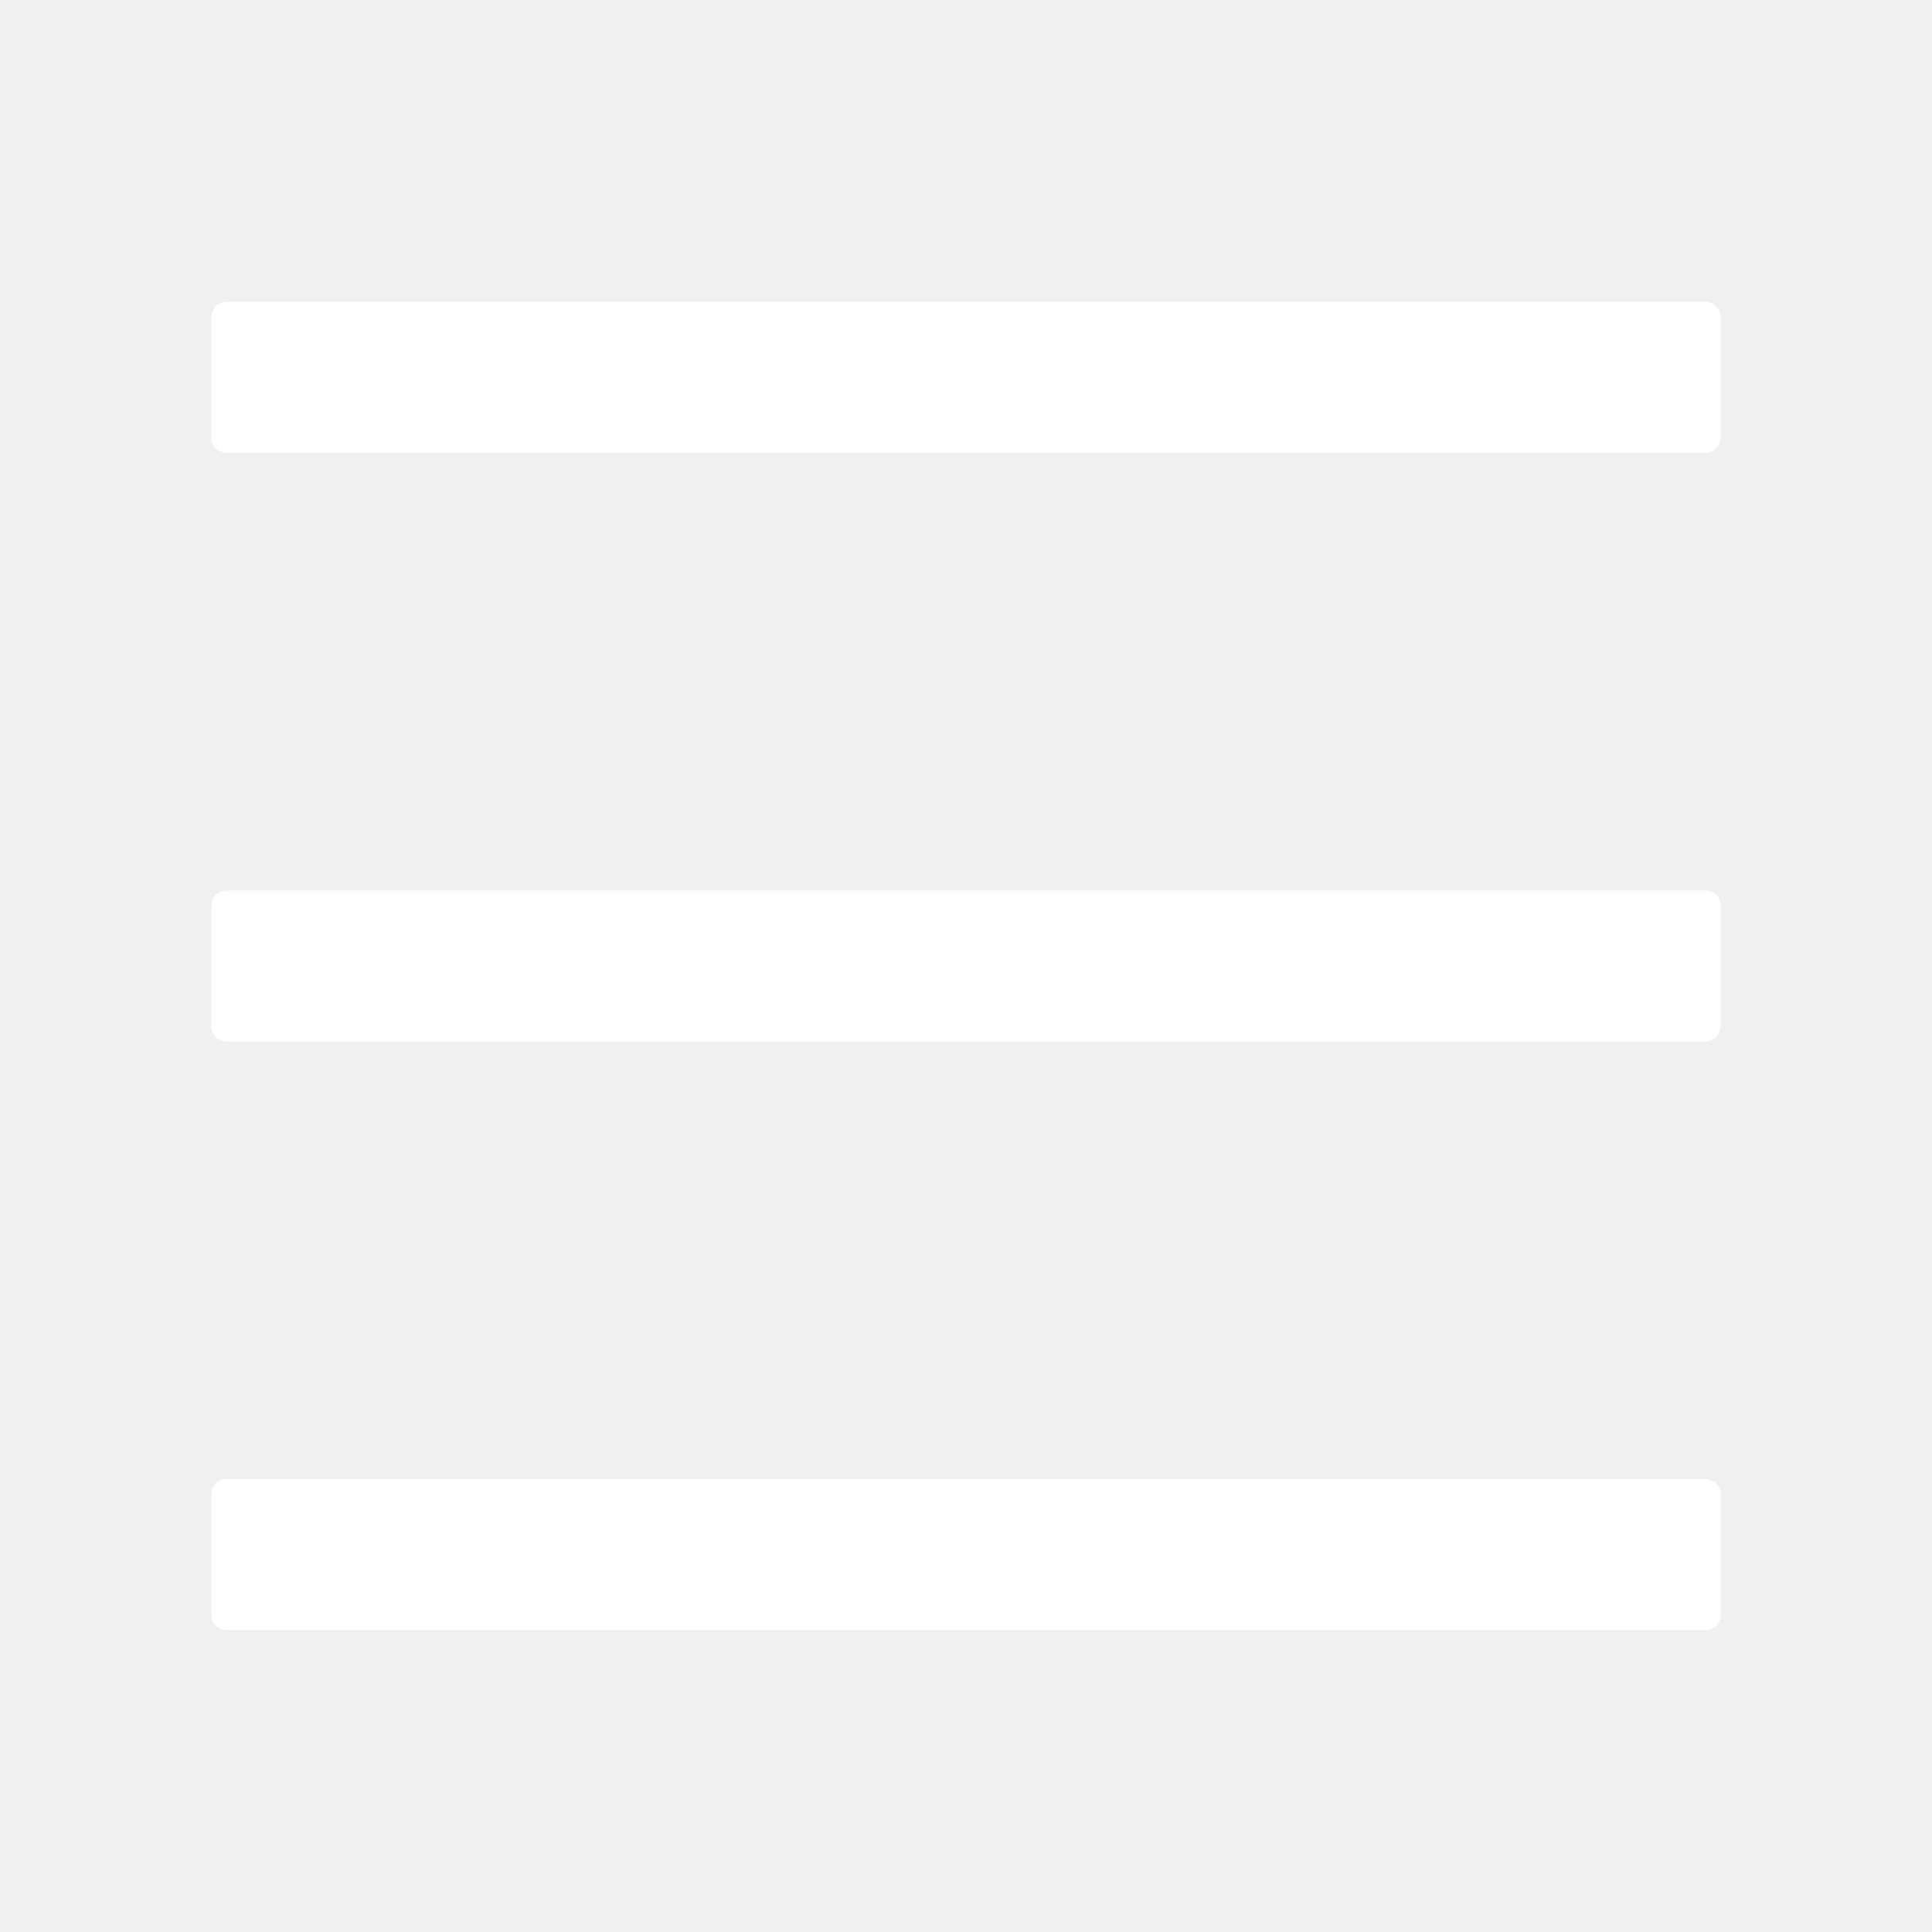
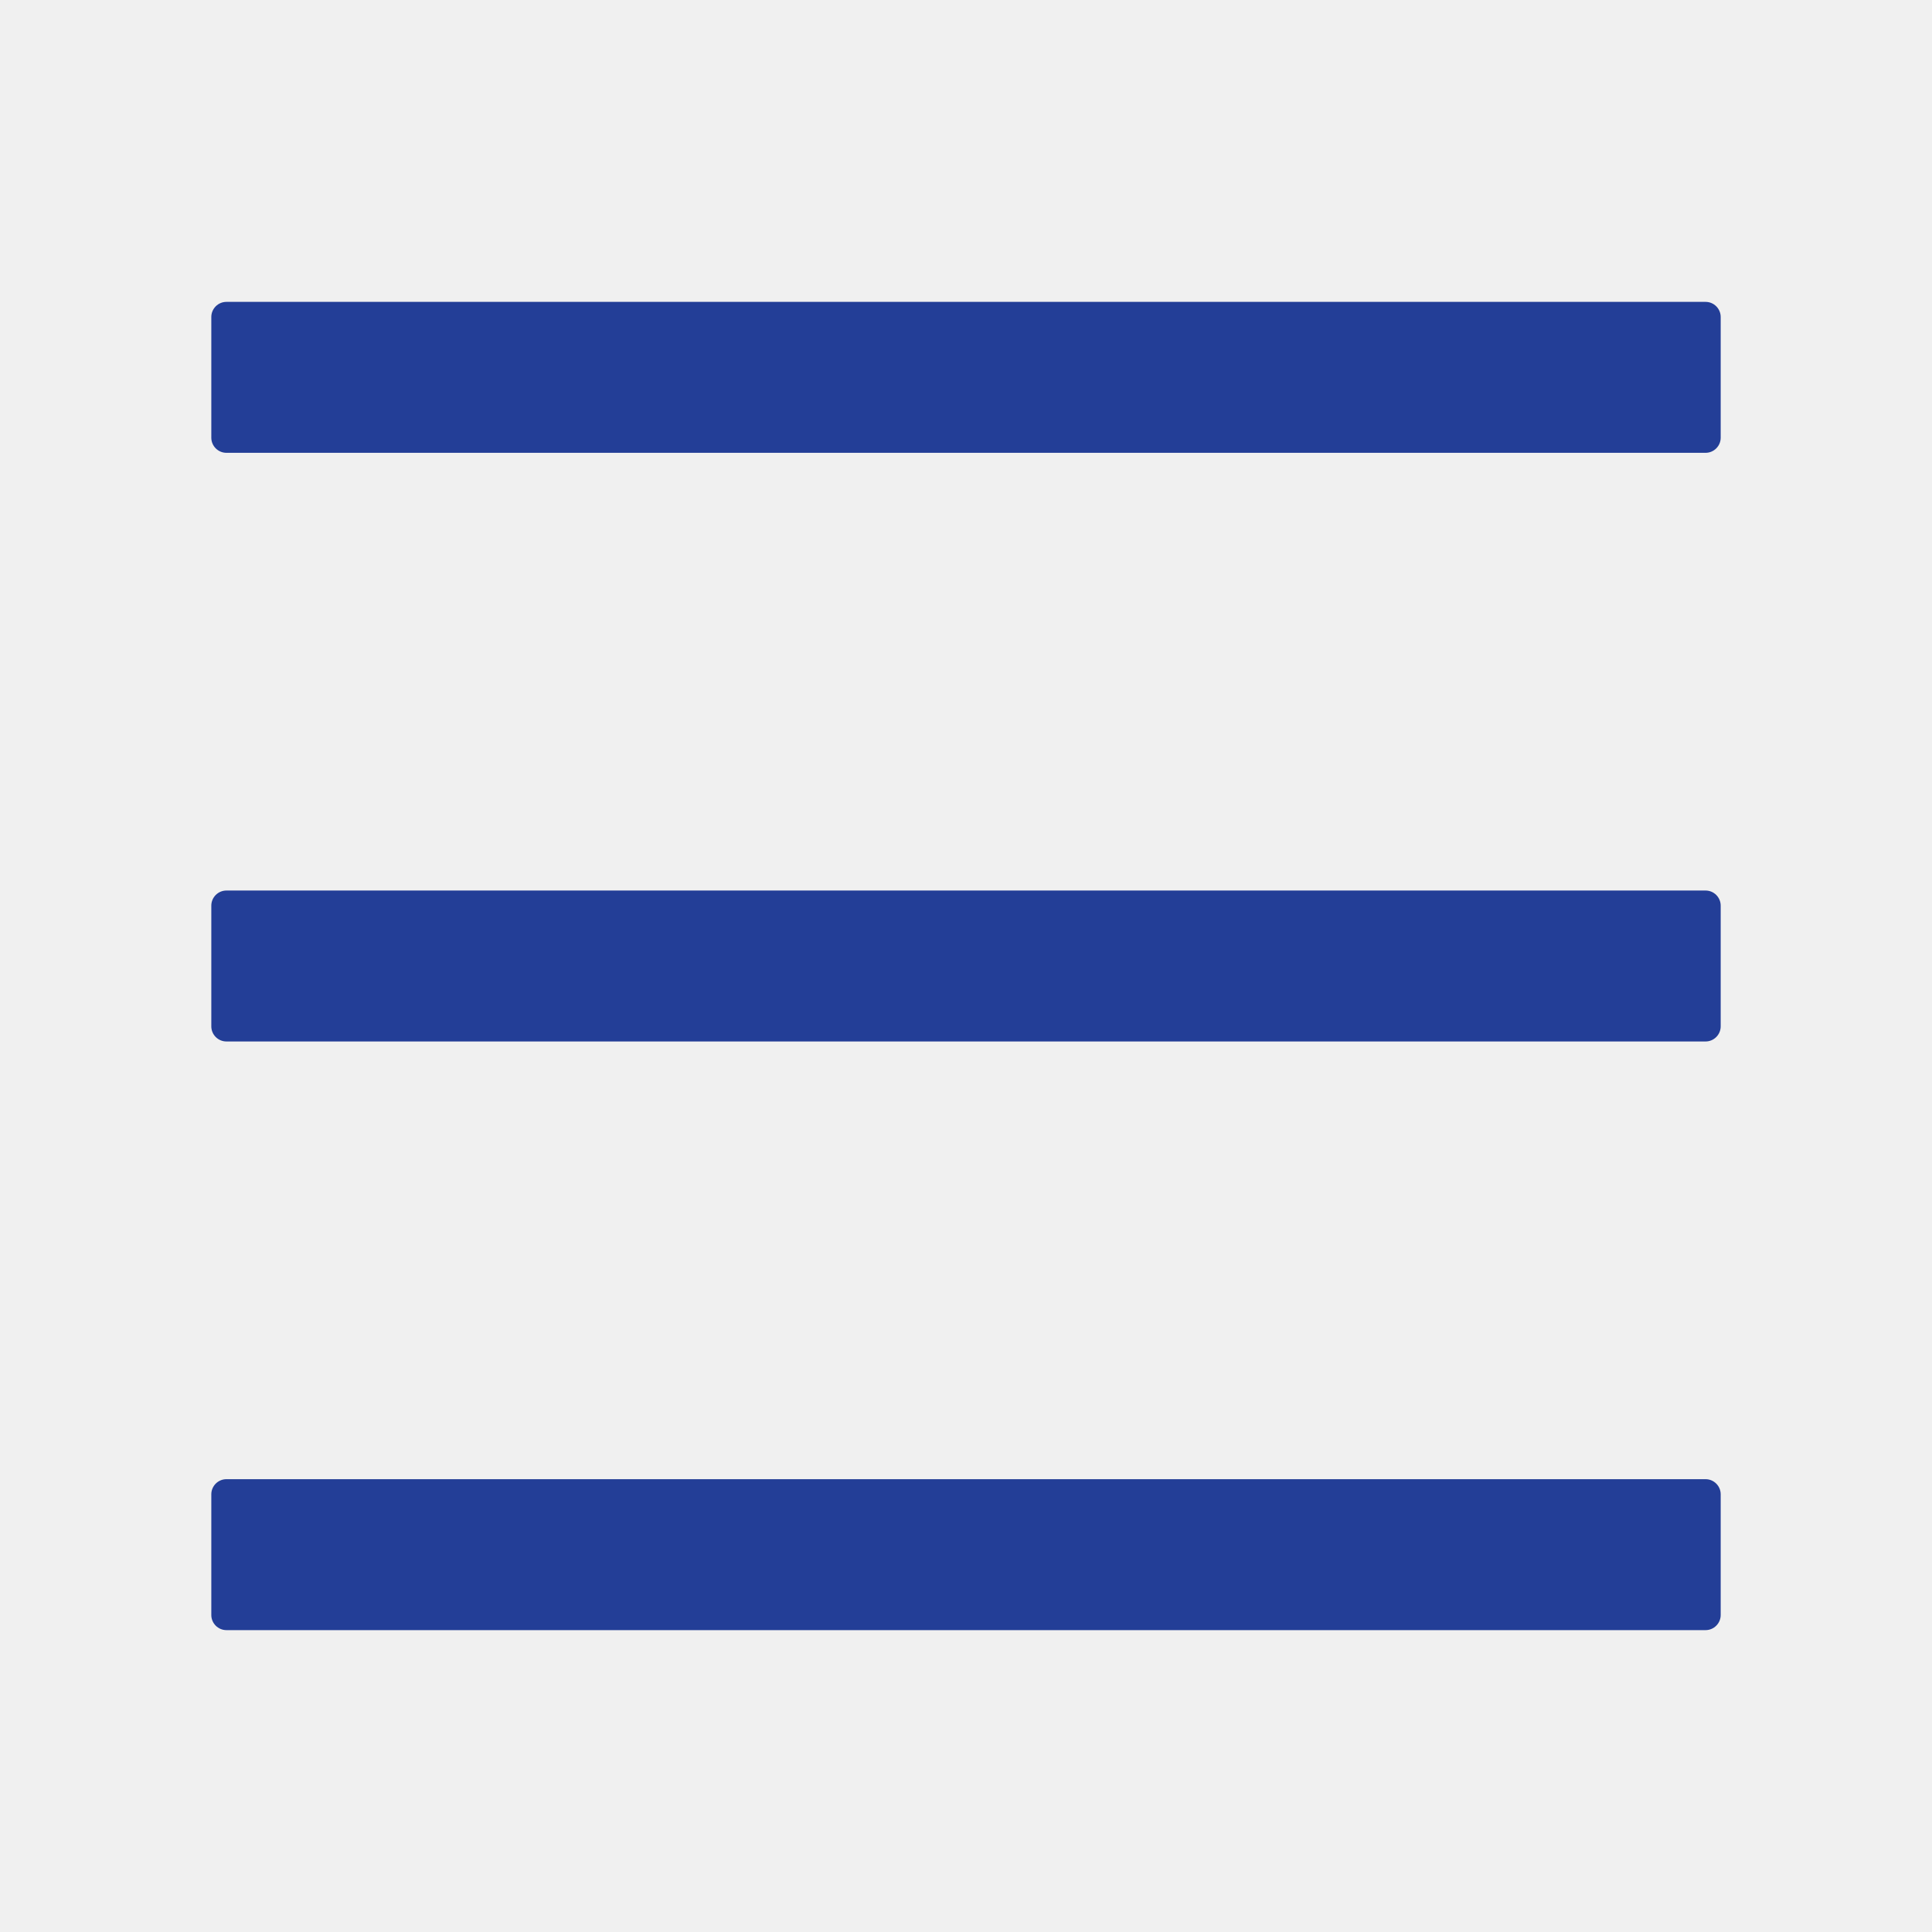
- <svg xmlns="http://www.w3.org/2000/svg" stroke="currentColor" fill="white" stroke-width="0" viewBox="0 0 1024 1024" height="1em" width="1em">
+ <svg xmlns="http://www.w3.org/2000/svg" stroke="currentColor" fill="#233E97" stroke-width="0" viewBox="0 0 1024 1024" height="1em" width="1em">
  <path d="M904 160H120c-4.4 0-8 3.6-8 8v64c0 4.4 3.6 8 8 8h784c4.4 0 8-3.6 8-8v-64c0-4.4-3.6-8-8-8zm0 624H120c-4.4 0-8 3.6-8 8v64c0 4.4 3.6 8 8 8h784c4.4 0 8-3.6 8-8v-64c0-4.4-3.6-8-8-8zm0-312H120c-4.4 0-8 3.6-8 8v64c0 4.4 3.6 8 8 8h784c4.4 0 8-3.6 8-8v-64c0-4.4-3.6-8-8-8z" />
</svg>
